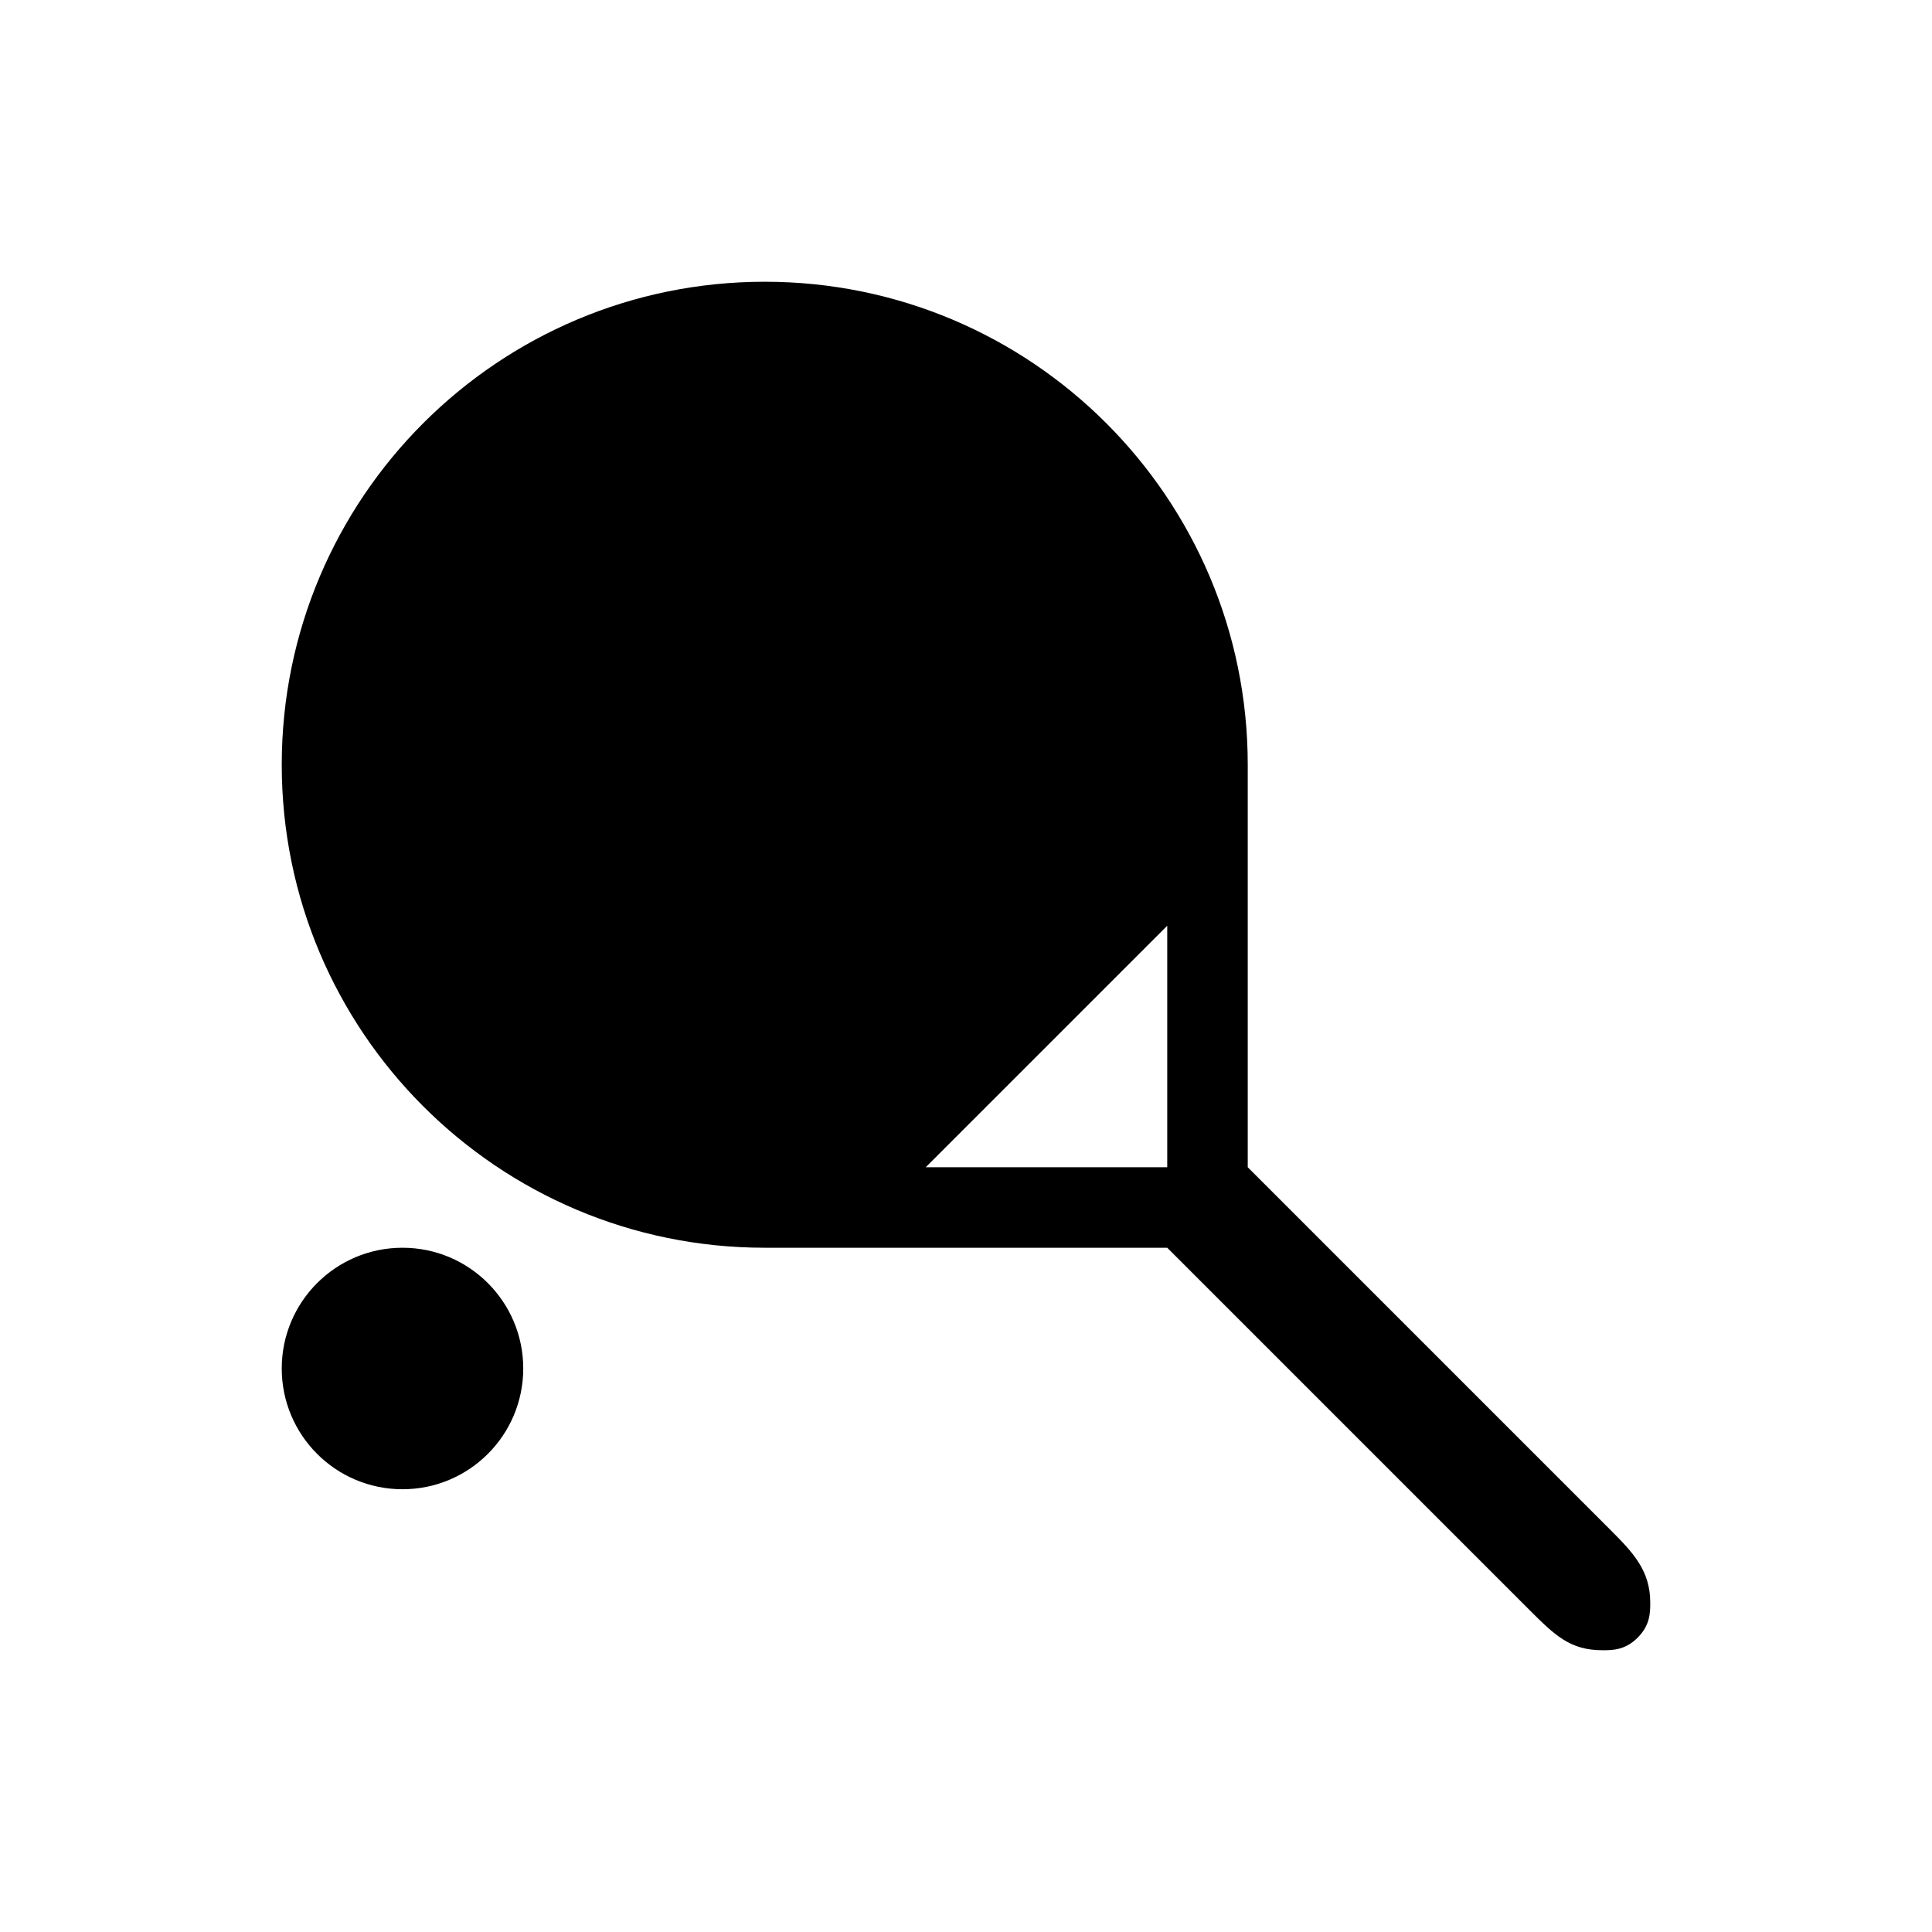
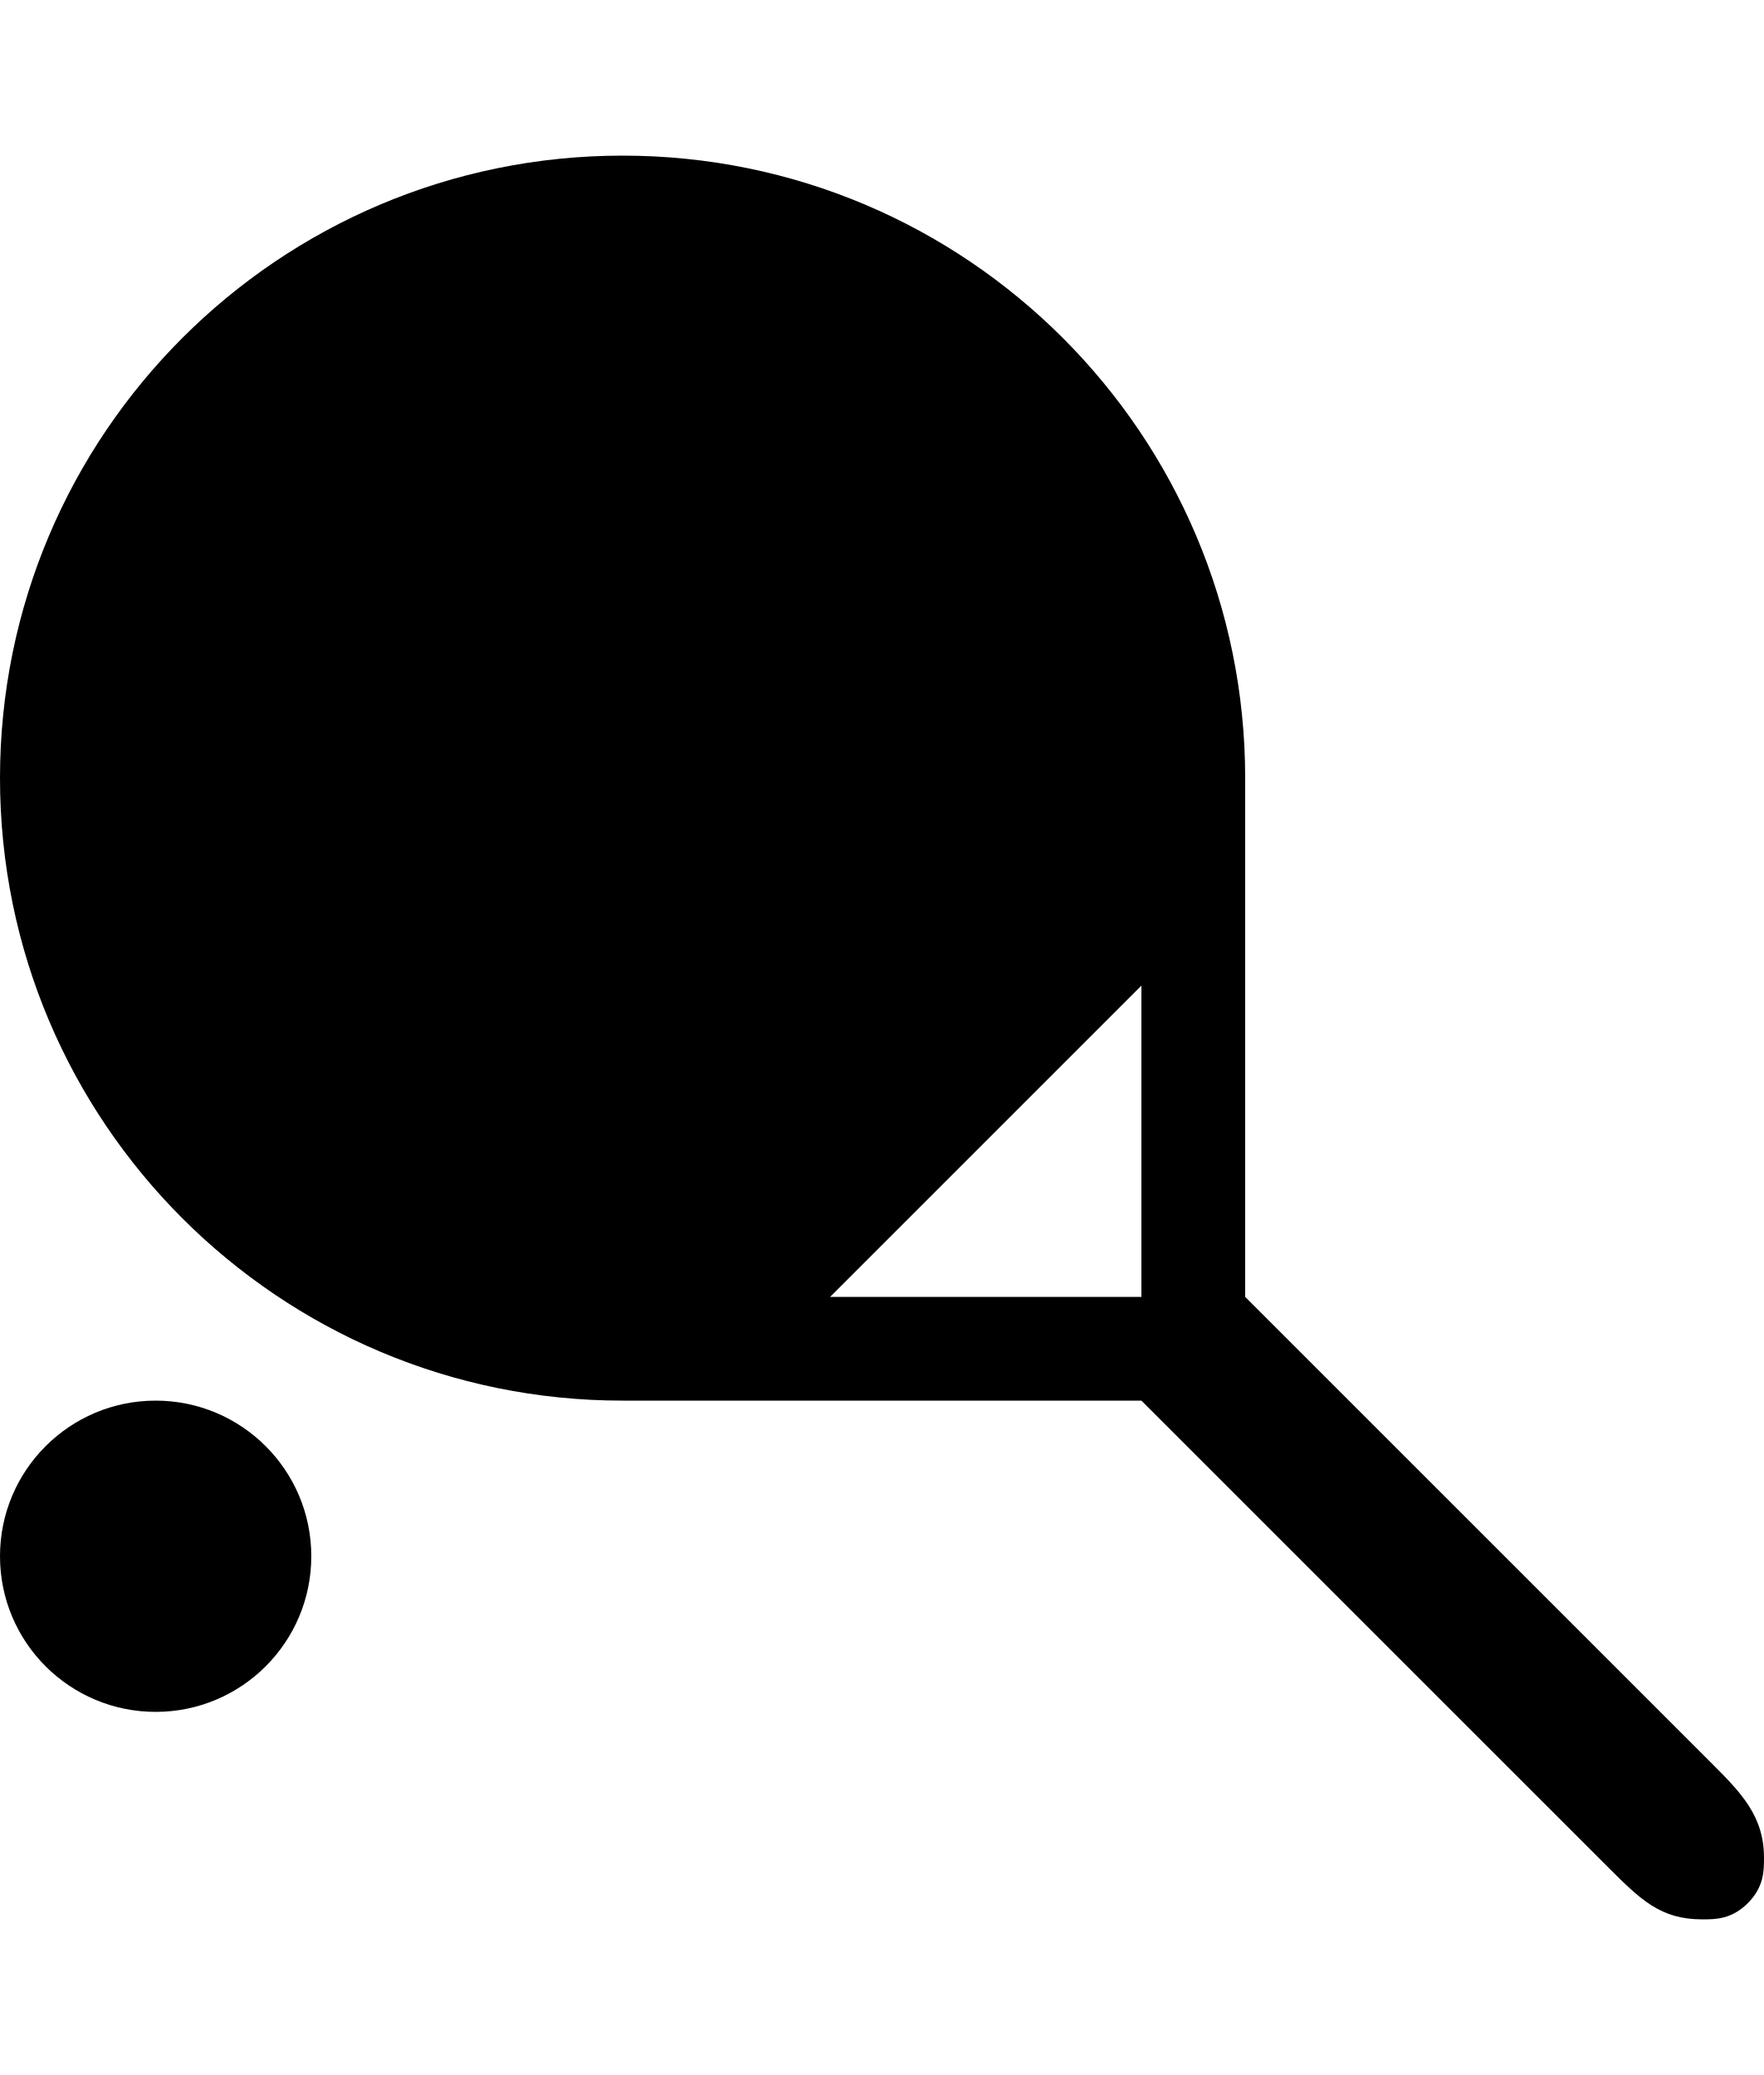
- <svg xmlns="http://www.w3.org/2000/svg" version="1.1" width="1000" height="1000" id="svg6584">
-   <defs id="defs6586" />
-   <g transform="scale(10) translate(0,-952.362)" id="layer1">
-     <path d="m 39.583,966.945 c -13.807,0 -25,11.193 -25,25 0,13.807 11.193,25 25,25 l 20.833,0 18.75,18.75 c 1.318,1.318 2.109,2.083 3.776,2.083 0.521,0 1.172,0 1.823,-0.651 0.651,-0.651 0.651,-1.302 0.651,-1.823 0,-1.667 -0.908,-2.601 -2.083,-3.776 l -18.75,-18.75 0,-20.833 c 0,-13.807 -11.193,-25 -25,-25 z m 20.833,33.333 0,12.5 -12.5,0 z m -39.583,16.667 c -3.452,0 -6.25,2.798 -6.25,6.25 0,3.452 2.798,6.25 6.25,6.25 3.452,0 6.25,-2.798 6.25,-6.25 0,-3.452 -2.798,-6.25 -6.25,-6.25 z" id="path11507" style="color:#000000;fill:#000000;fill-opacity:1;fill-rule:nonzero;stroke:none;stroke-width:2;marker:none;visibility:visible;display:inline;overflow:visible;enable-background:accumulate" />
-   </g>
+ <svg xmlns="http://www.w3.org/2000/svg" width="850" height="1000">
+   <path d="M300 75c-165.685 0 -300 134.315 -300 300s134.315 300.001 300 300.001l250 0l225 224.999c15.814 15.816 25.313 25.001 45.312 25.001 6.25 0 14.063 0 21.875 -7.811 7.816 -7.814 7.812 -15.624 7.812 -21.875 0 -19.999 -10.894 -31.21 -25 -45.314l-225 -225.001l0 -250c0 -165.685 -134.315 -300 -300 -300zm250 400.001l0 149.999l-150 0zm-475 200c-41.422 0 -75 33.58 -75 75 0 41.419 33.578 74.999 75 74.999s75 -33.58 75 -74.999c0 -41.42 -33.578 -75 -75 -75z" color="#000" overflow="visible" enable-background="accumulate" />
</svg>
